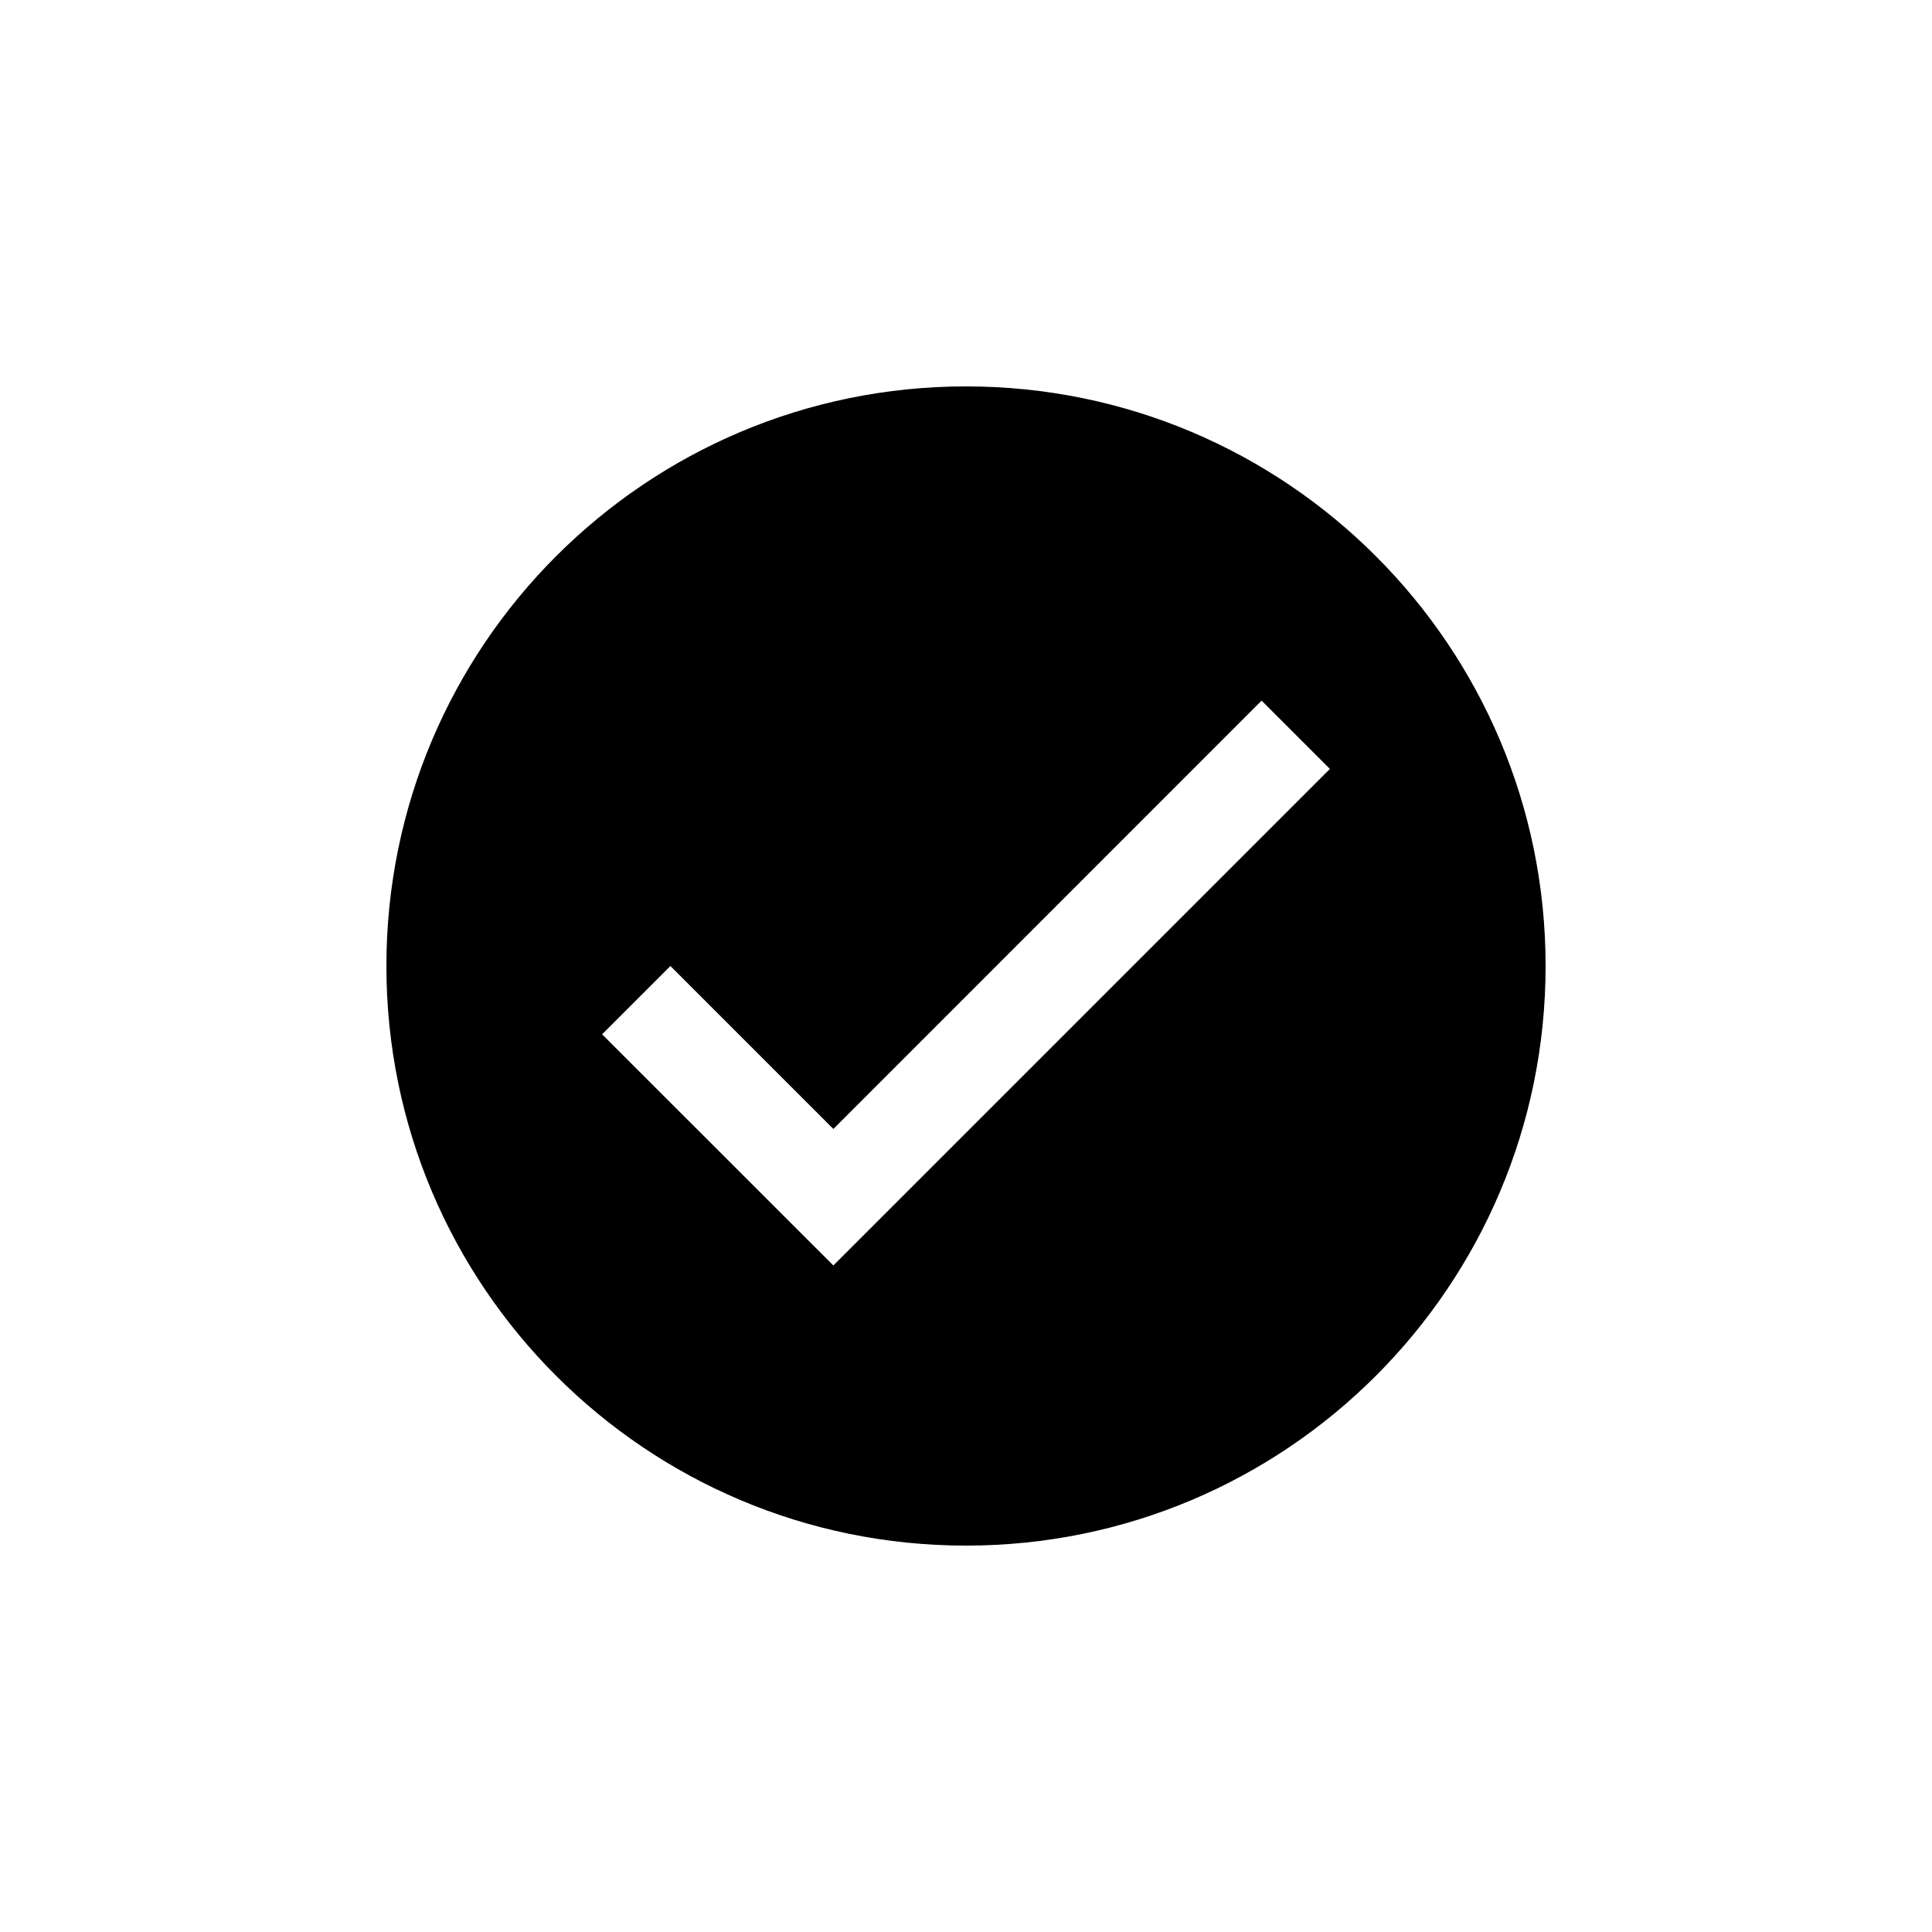
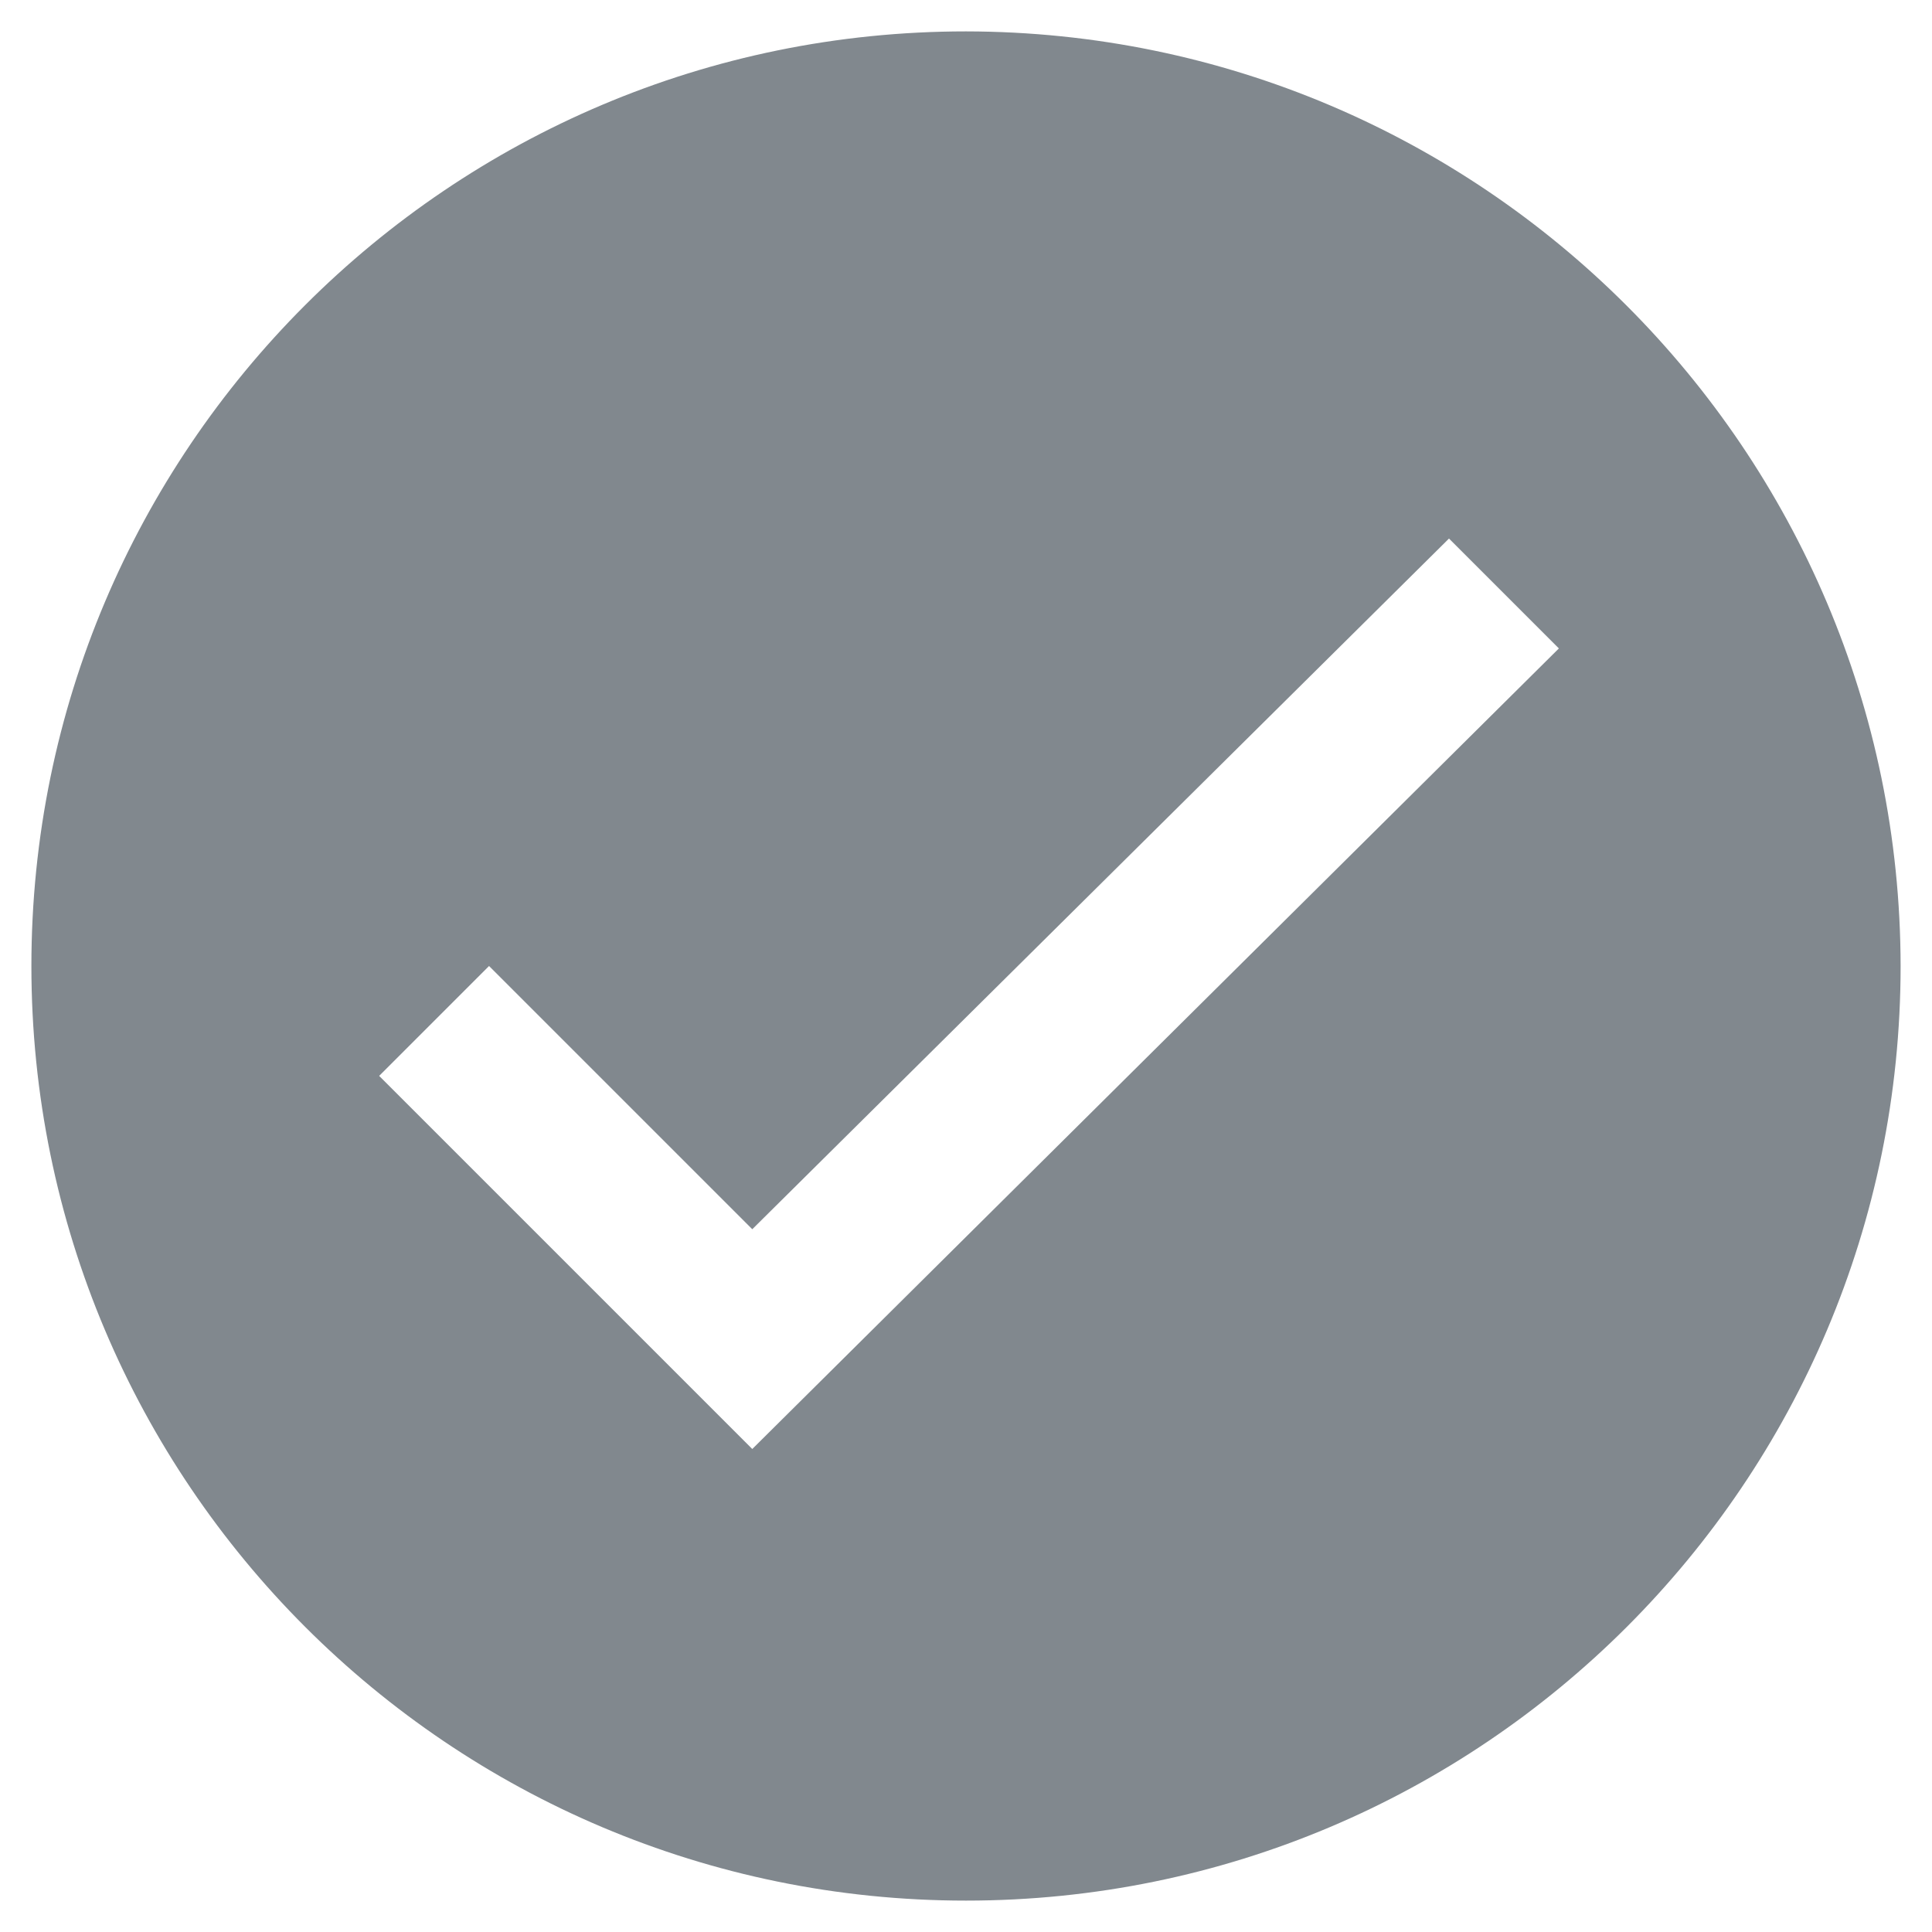
- <svg xmlns="http://www.w3.org/2000/svg" width="20px" height="20px" viewBox="0 0 20 20" version="1.1">
-   <g id="Tools/success" stroke="none" stroke-width="1" fill="none" fill-rule="evenodd">
-     <path d="M10,4 C6.686,4 4,6.686 4,10 C4,13.314 6.686,16 10,16 C13.314,16 16,13.314 16,10 C16,6.686 13.314,4 10,4 Z M8.627,13.1 L6.233,10.707 L6.94,10 L8.627,11.687 L13.06,7.253 L13.767,7.96 L8.627,13.1 Z" id="Shape" fill="#000000" />
+ <svg xmlns="http://www.w3.org/2000/svg" viewBox="0 0 16 16">
+   <defs>
+     <style>.icons09{fill:#81888e;fill-rule:evenodd;}</style>
+   </defs>
+   <g id="f468b9b4-2fbb-4c6f-8c7d-a0cba9faf40d" data-name="success">
+     <path id="e7369751-3169-4fa3-a0ca-2a1f5cf9f1bd" data-name="icons09" class="icons09" d="M6.23,12,3.14,8.91,4.05,8l2.18,2.18L12,4.46l.91.91ZM8,.26A7.74,7.74,0,1,0,15.74,8,7.75,7.75,0,0,0,8,.26Z" />
  </g>
</svg>
